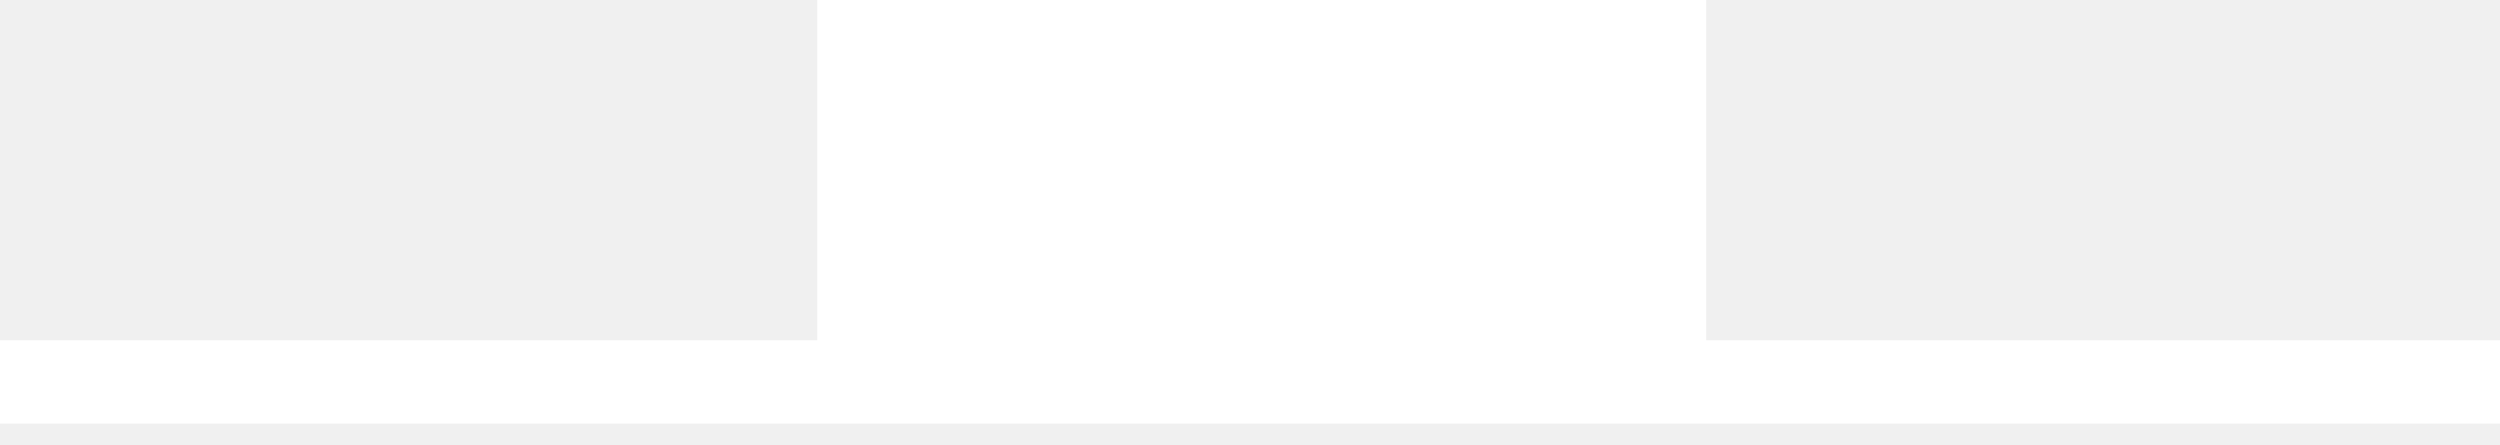
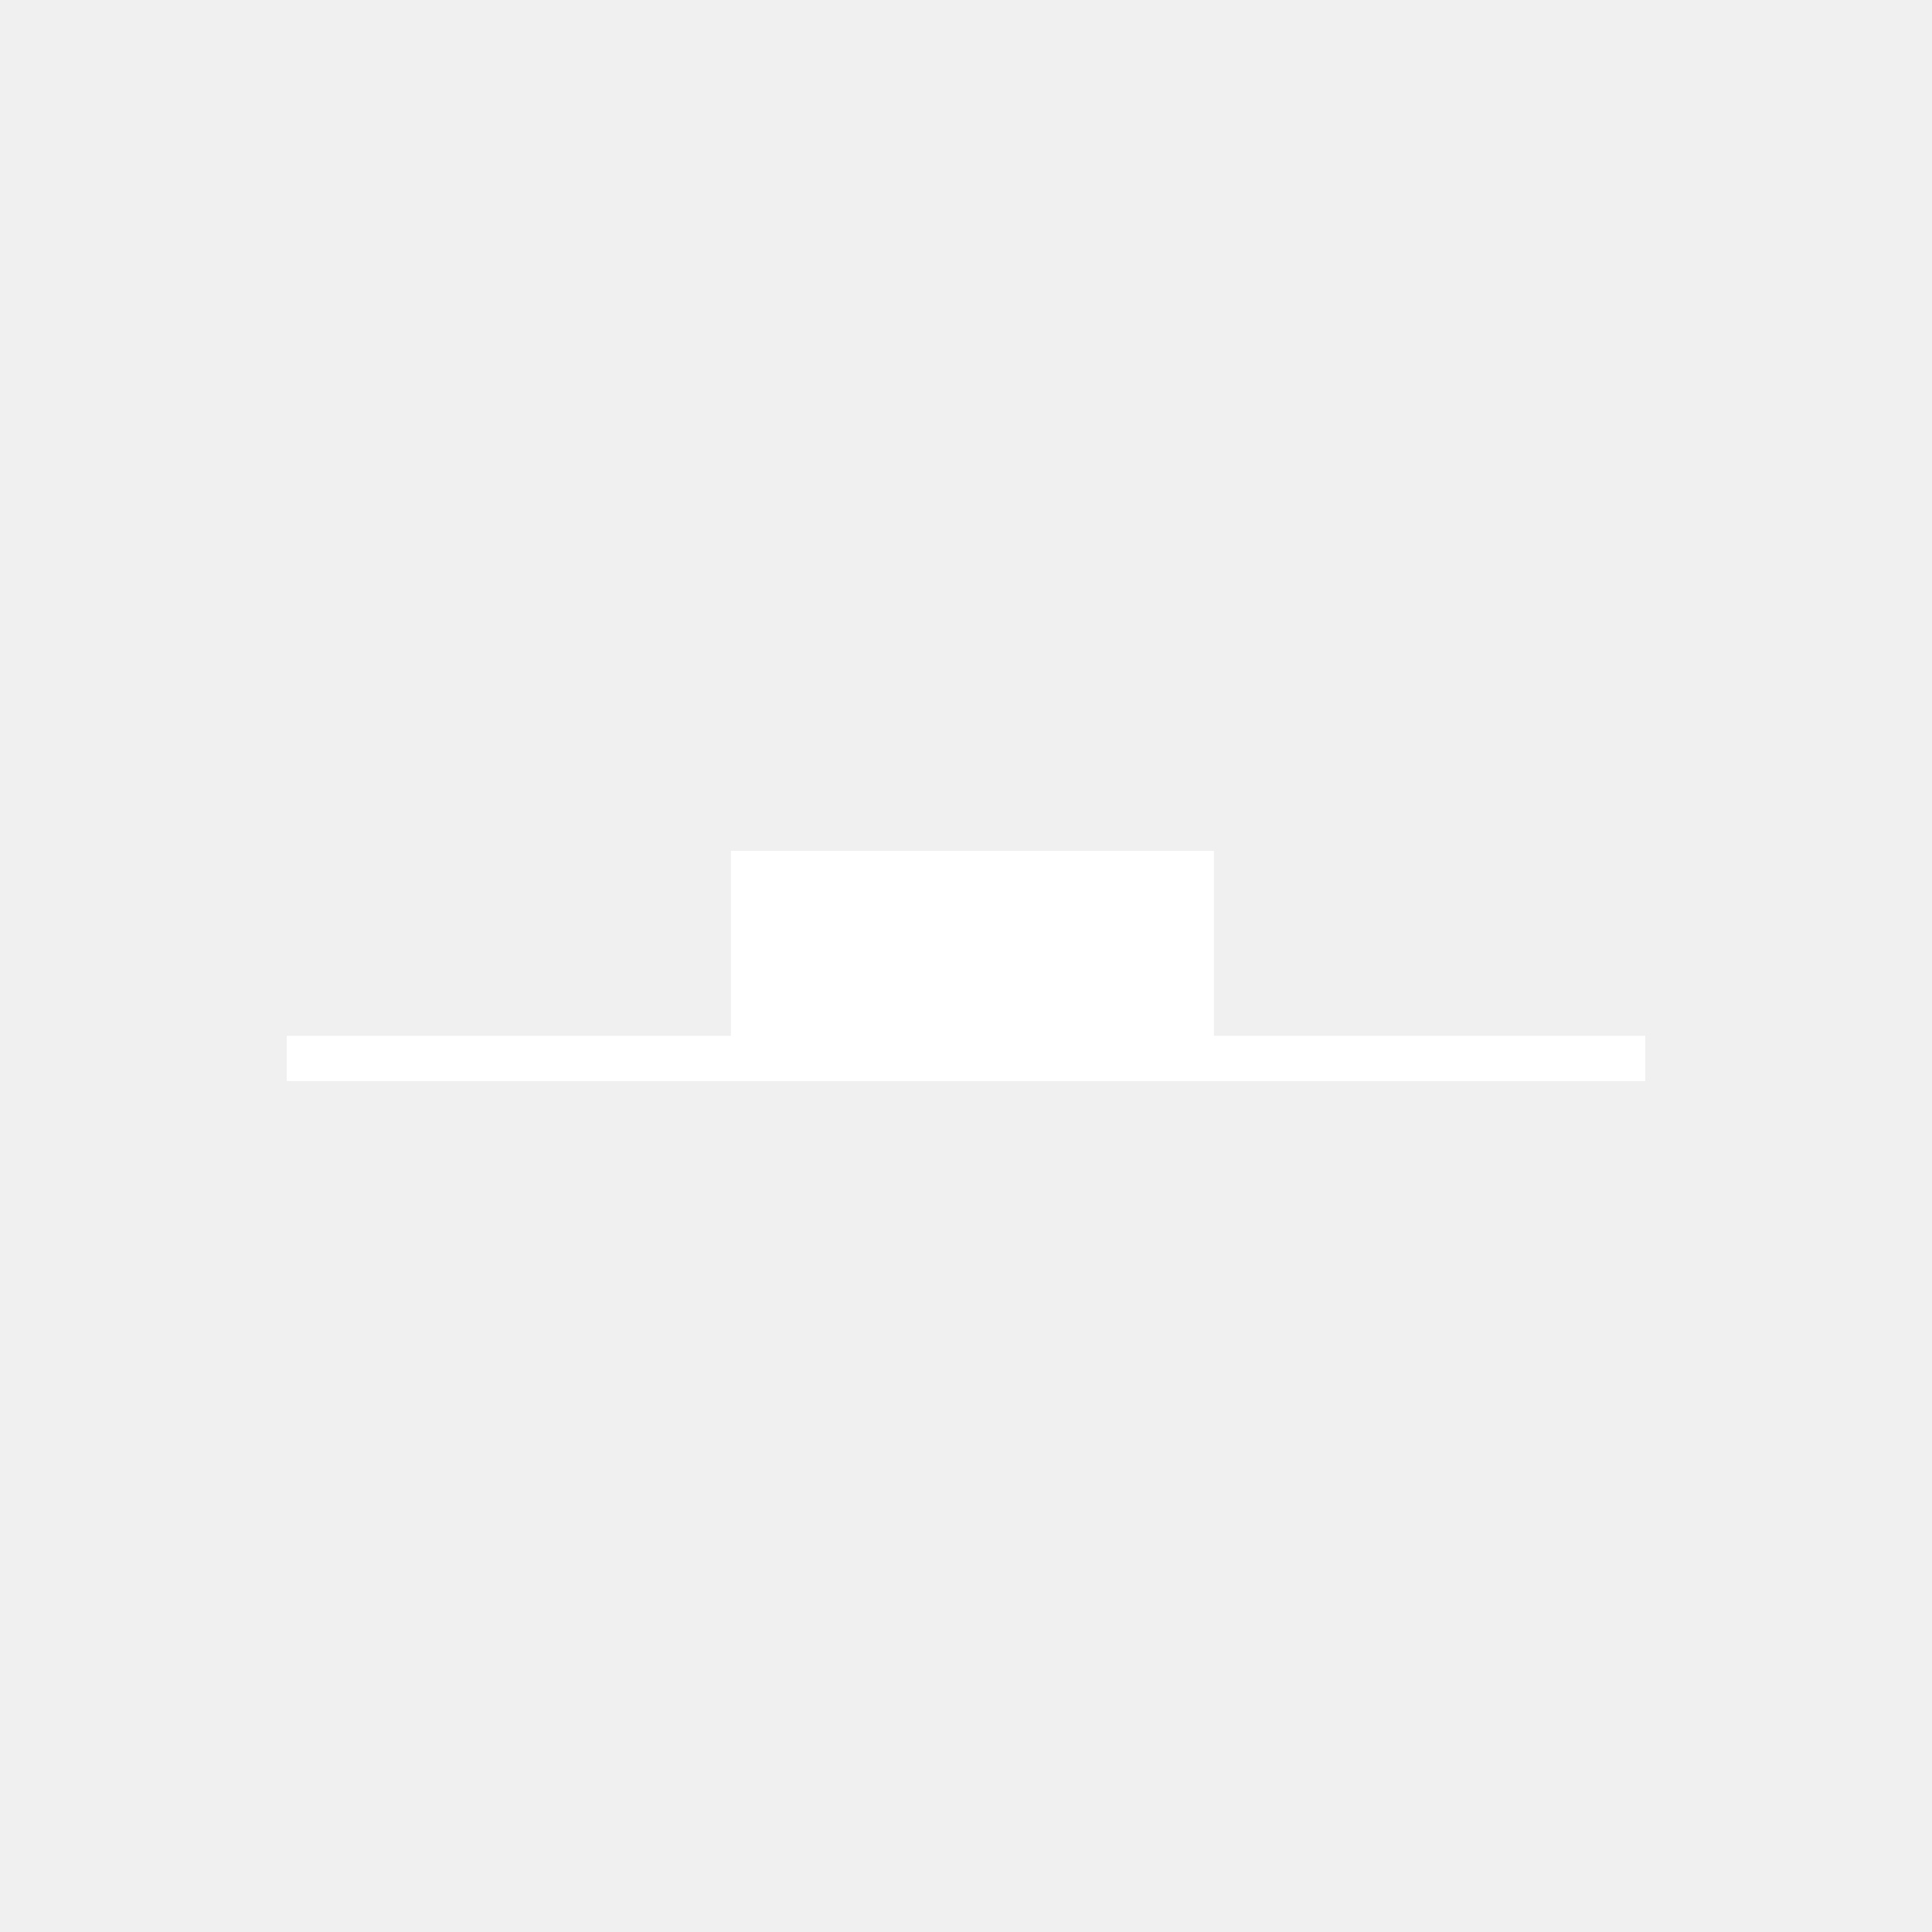
- <svg xmlns="http://www.w3.org/2000/svg" width="45" height="8" viewBox="0 0 45 8" fill="none">
-   <path d="M45 6.125H0V7.625H45V6.125Z" fill="white" />
-   <path d="M30.712 7H14.711V0H30.712V7Z" fill="white" />
+ <svg xmlns="http://www.w3.org/2000/svg" width="64" height="64" viewBox="0 0 64 64" fill="none">
+   <path d="M54.5 34.312H9.5V35.812H54.5V34.312Z" fill="white" />
+   <path d="M40.212 35.188H24.212V28.188H40.212V35.188Z" fill="white" />
</svg>
